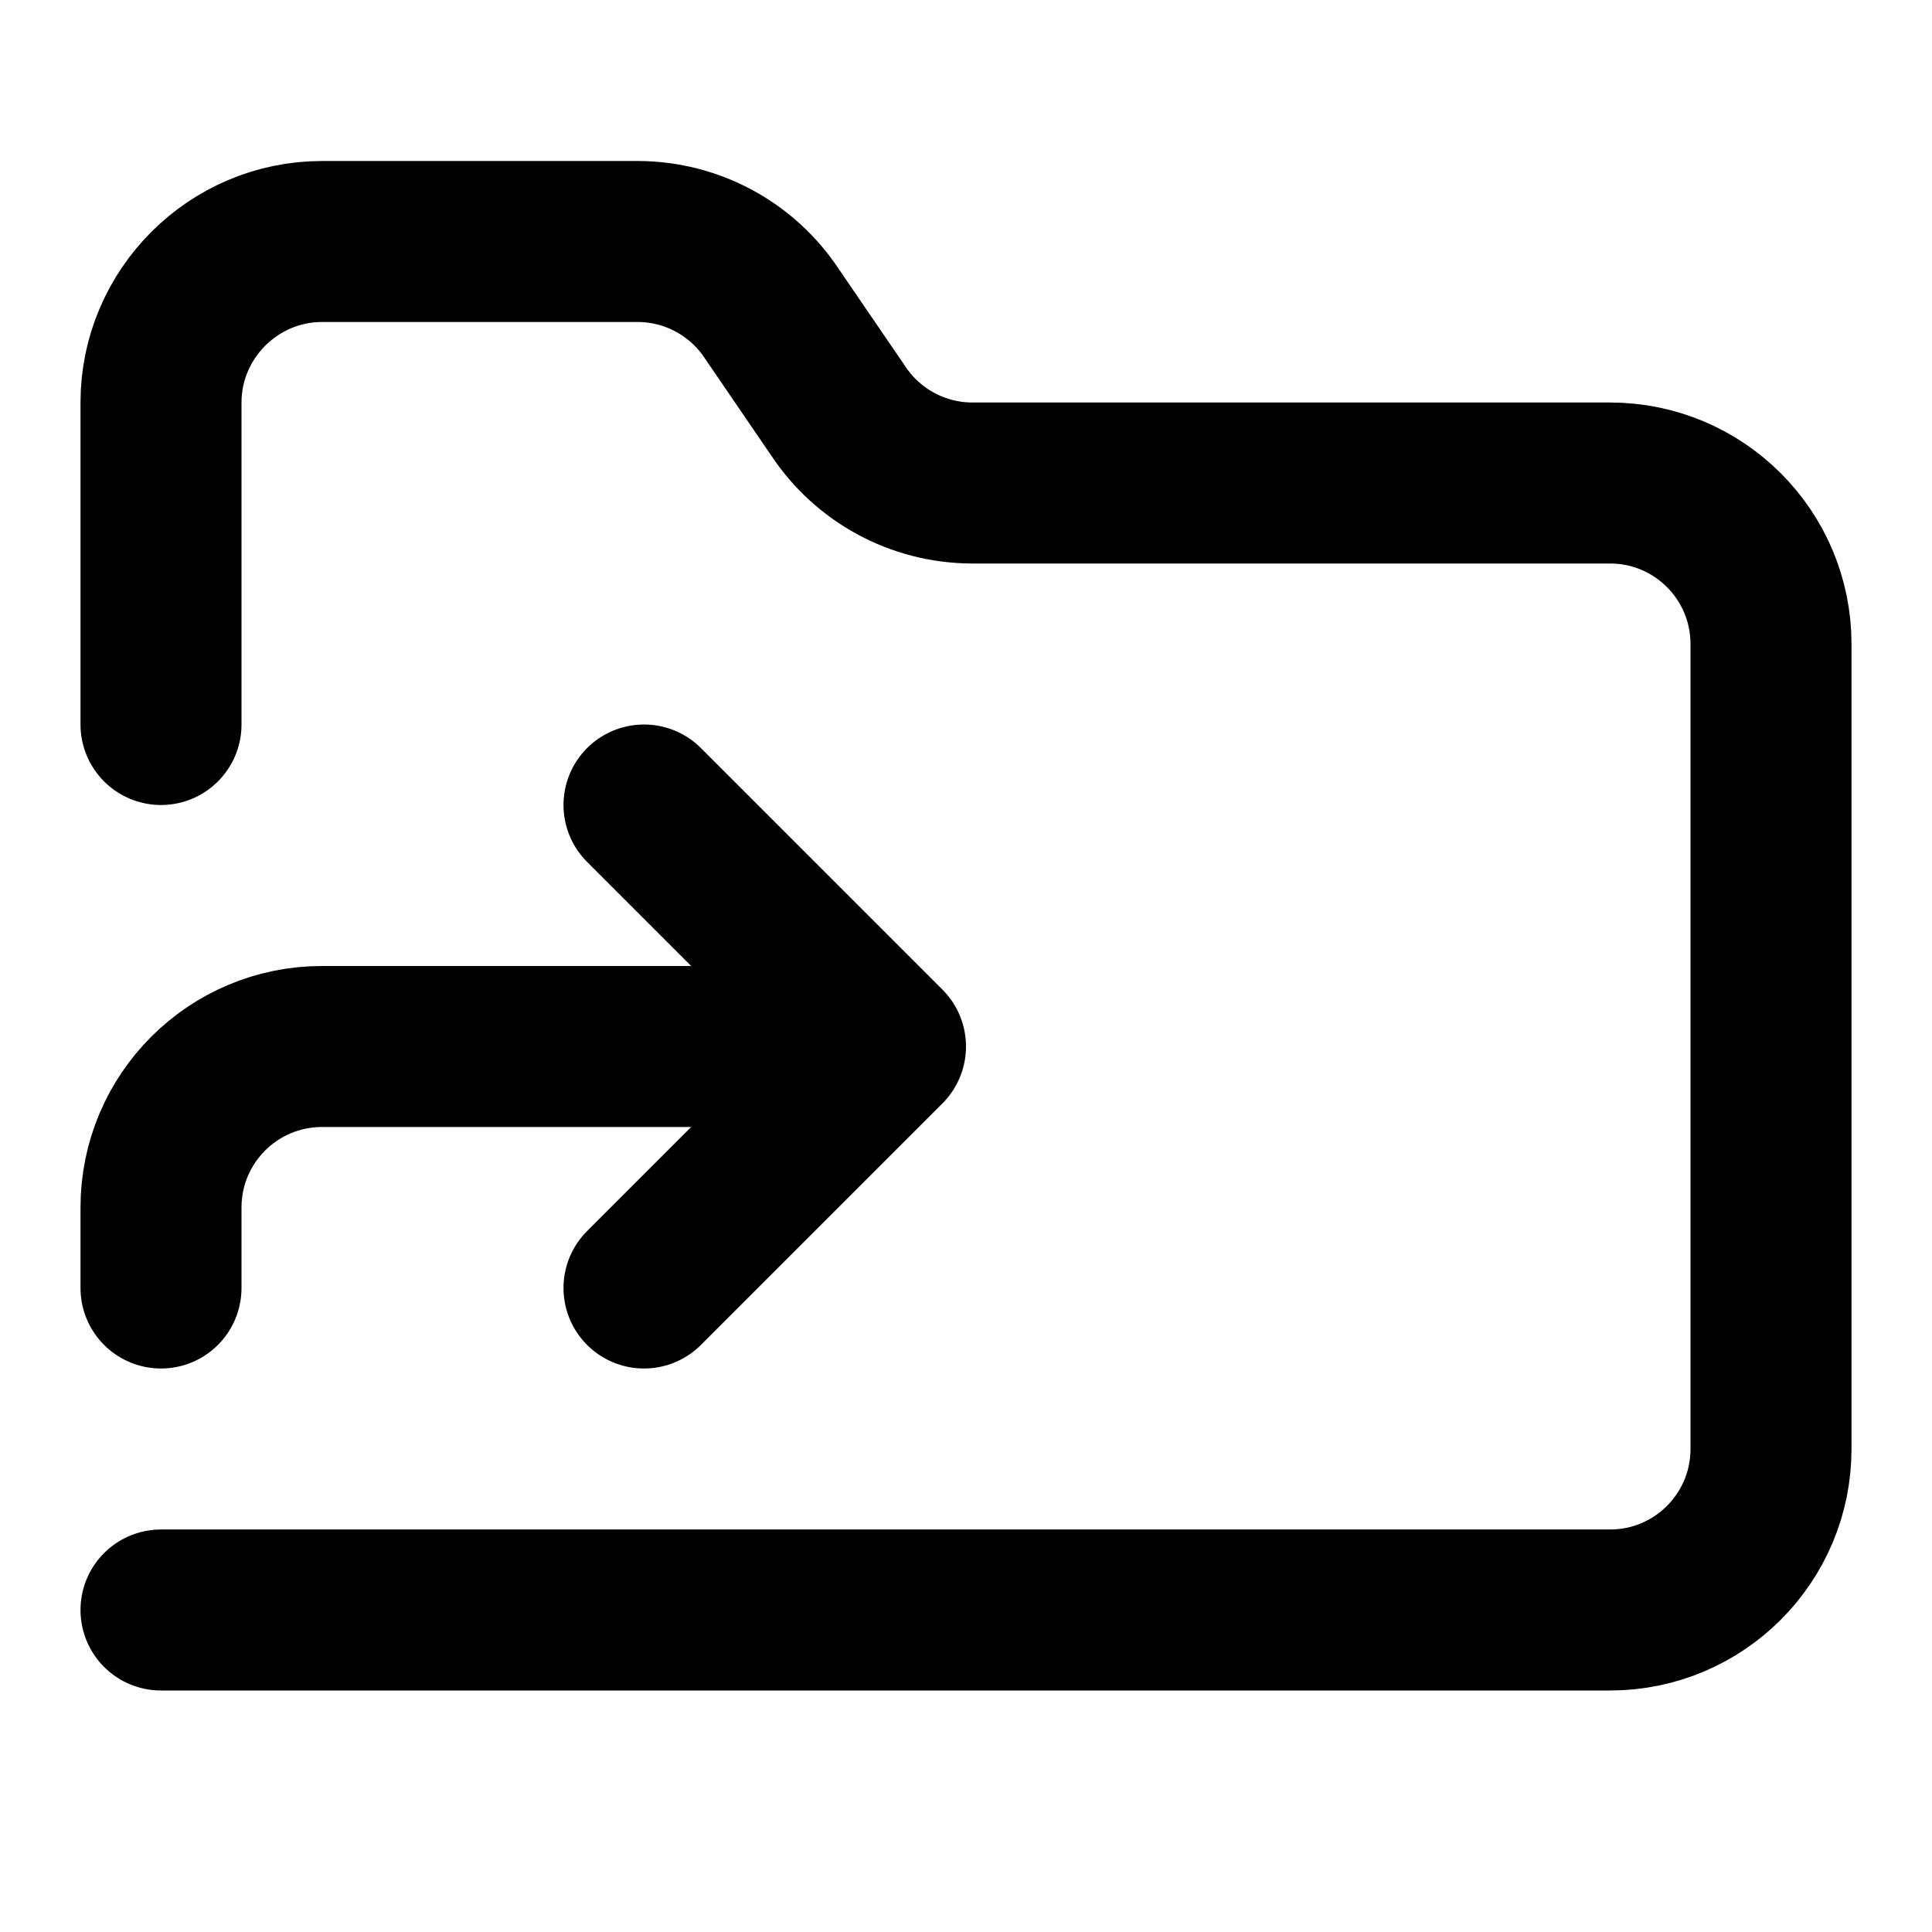
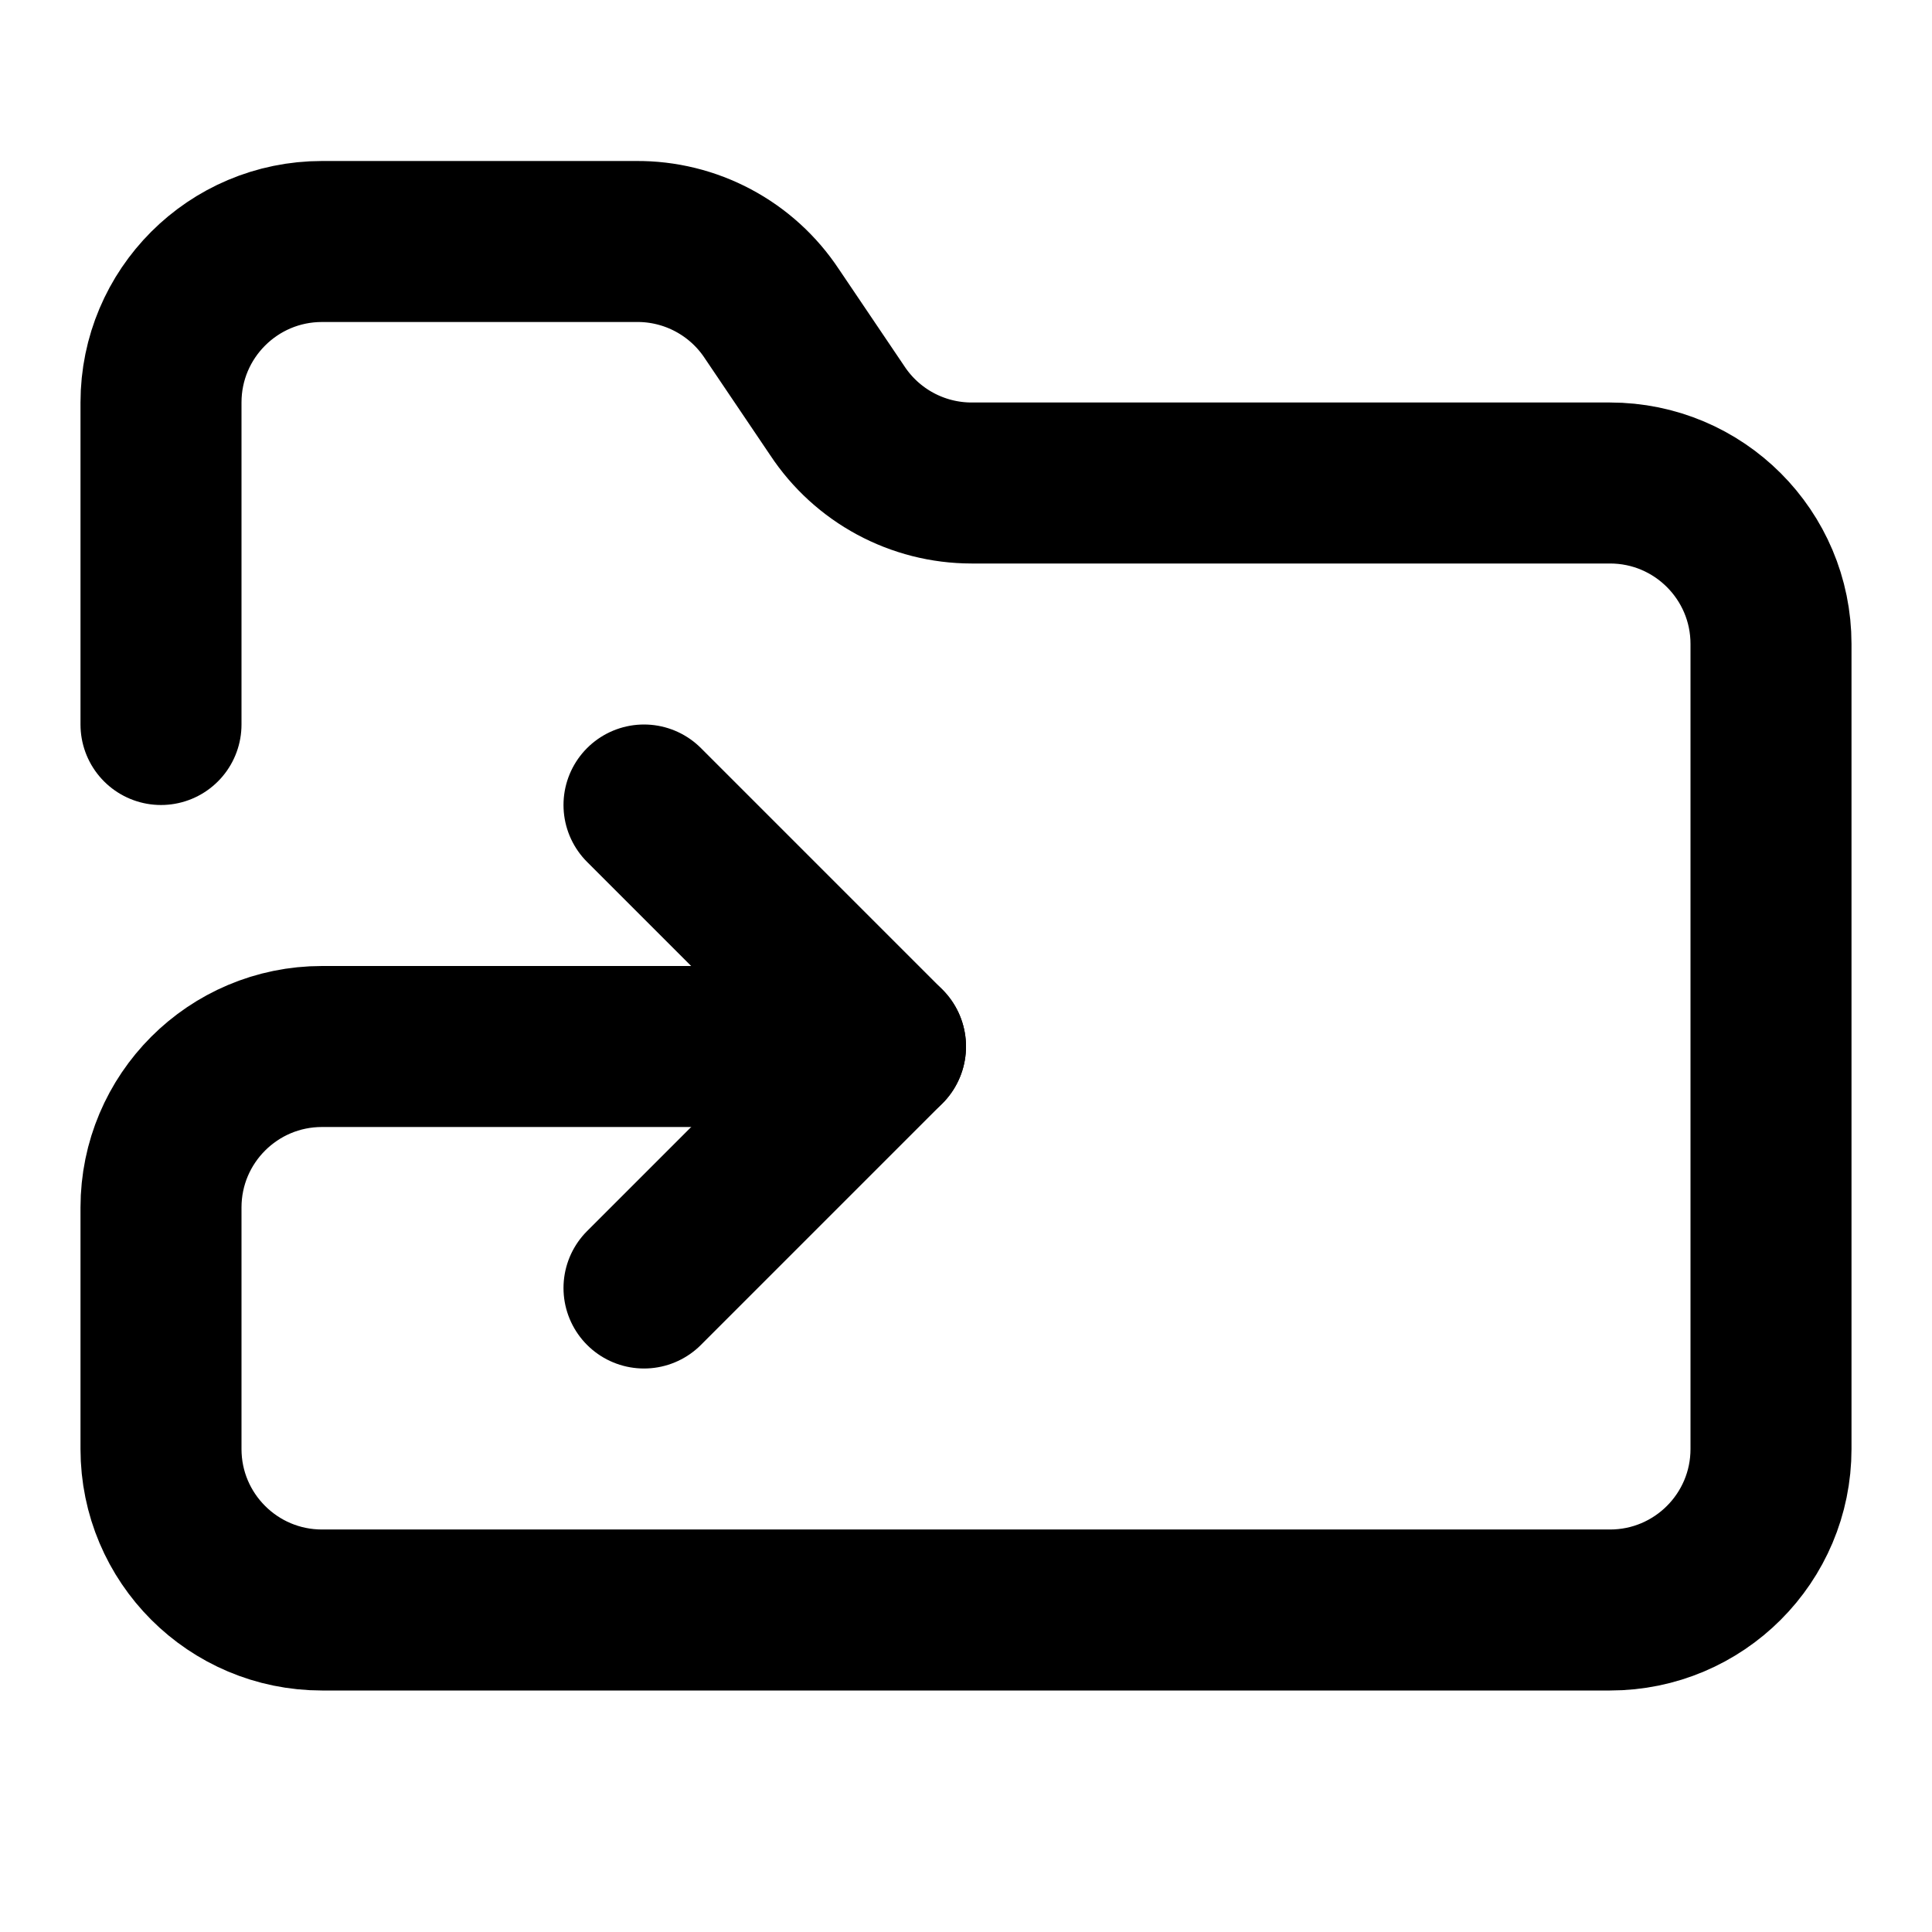
<svg xmlns="http://www.w3.org/2000/svg" viewBox="0 0 24 24" fill="none" stroke="currentColor" stroke-width="2" stroke-linecap="round" stroke-linejoin="round">
-   <path d="M2 9V5c0-1.1.9-2 2-2h3.93a2 2 0 0 1 1.66.9l.82 1.2a2 2 0 0 0 1.66.9H20a2 2 0 0 1 2 2v10a2 2 0 0 1-2 2H2" />
+   <path d="M2 9V5a2 2 0 0 1 2-2h3.9a2 2 0 0 1 1.69.9l.81 1.2a2 2 0 0 0 1.67.9H20a2 2 0 0 1 2 2v10a2 2 0 0 1-2 2H4a2 2 0 0 1-2-2v-3a2 2 0 0 1 2-2h7" />
  <path d="m8 16 3-3-3-3" />
-   <path d="M2 16v-1a2 2 0 0 1 2-2h6" />
</svg>
